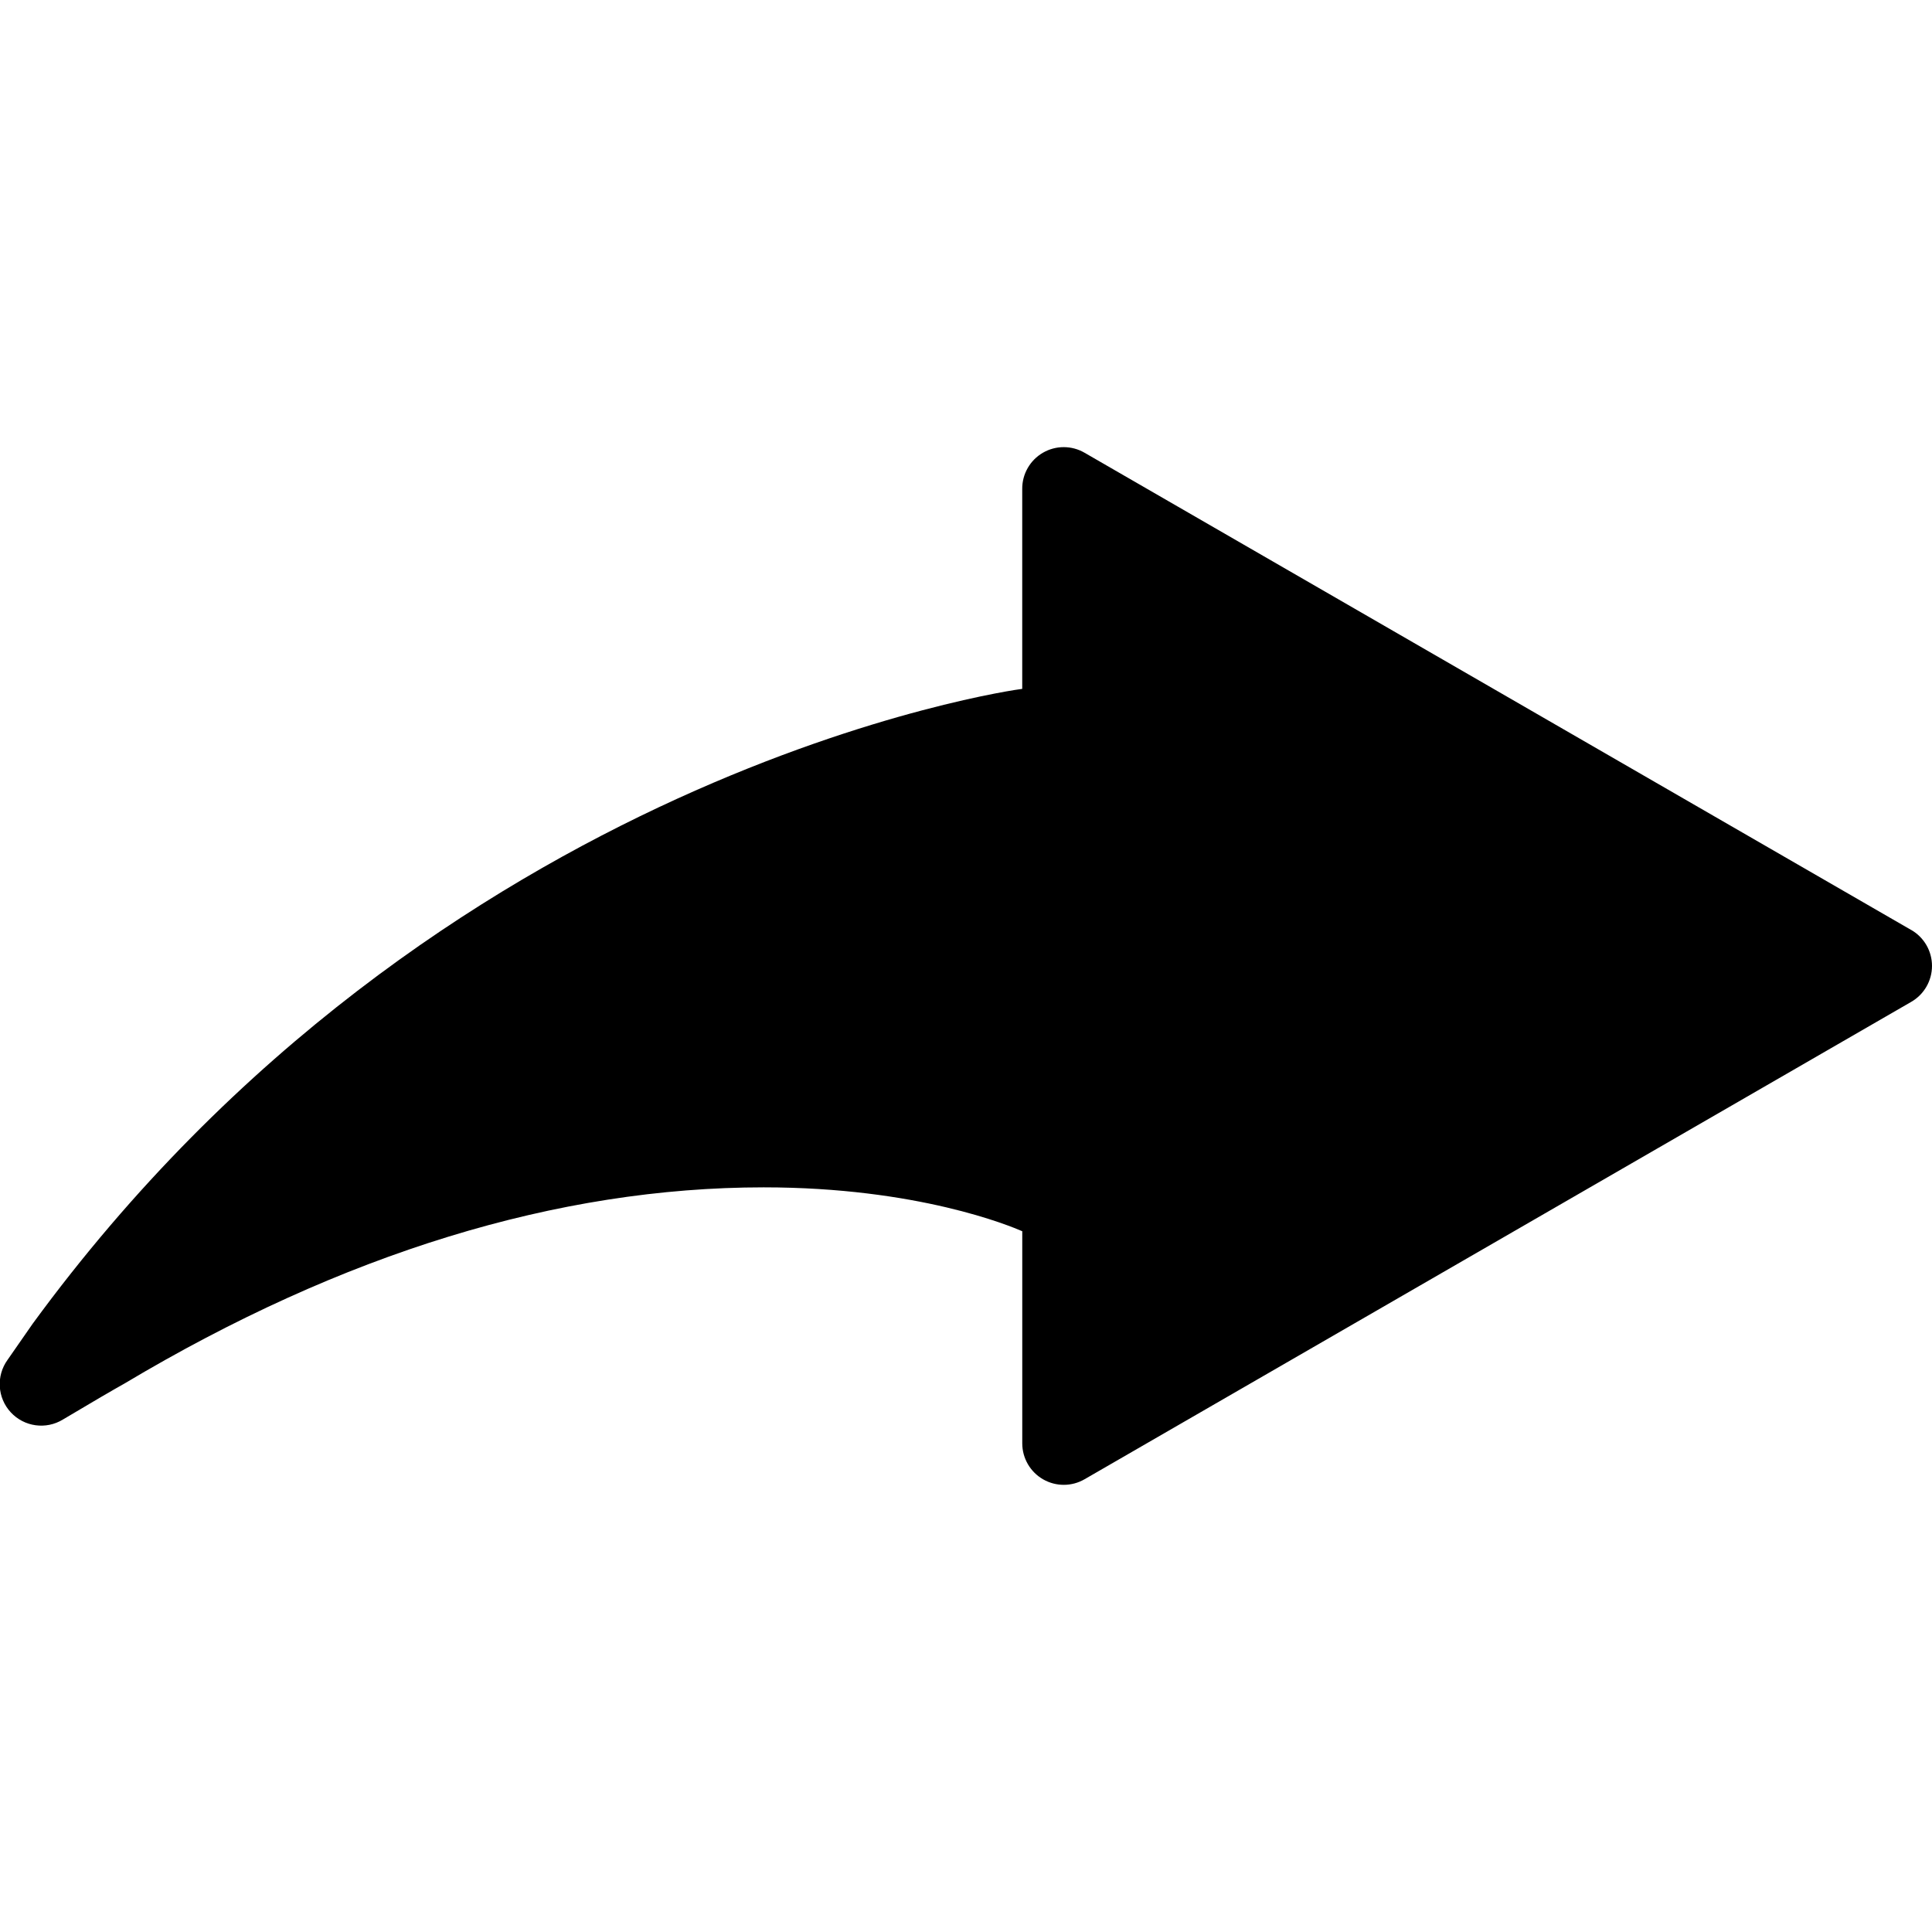
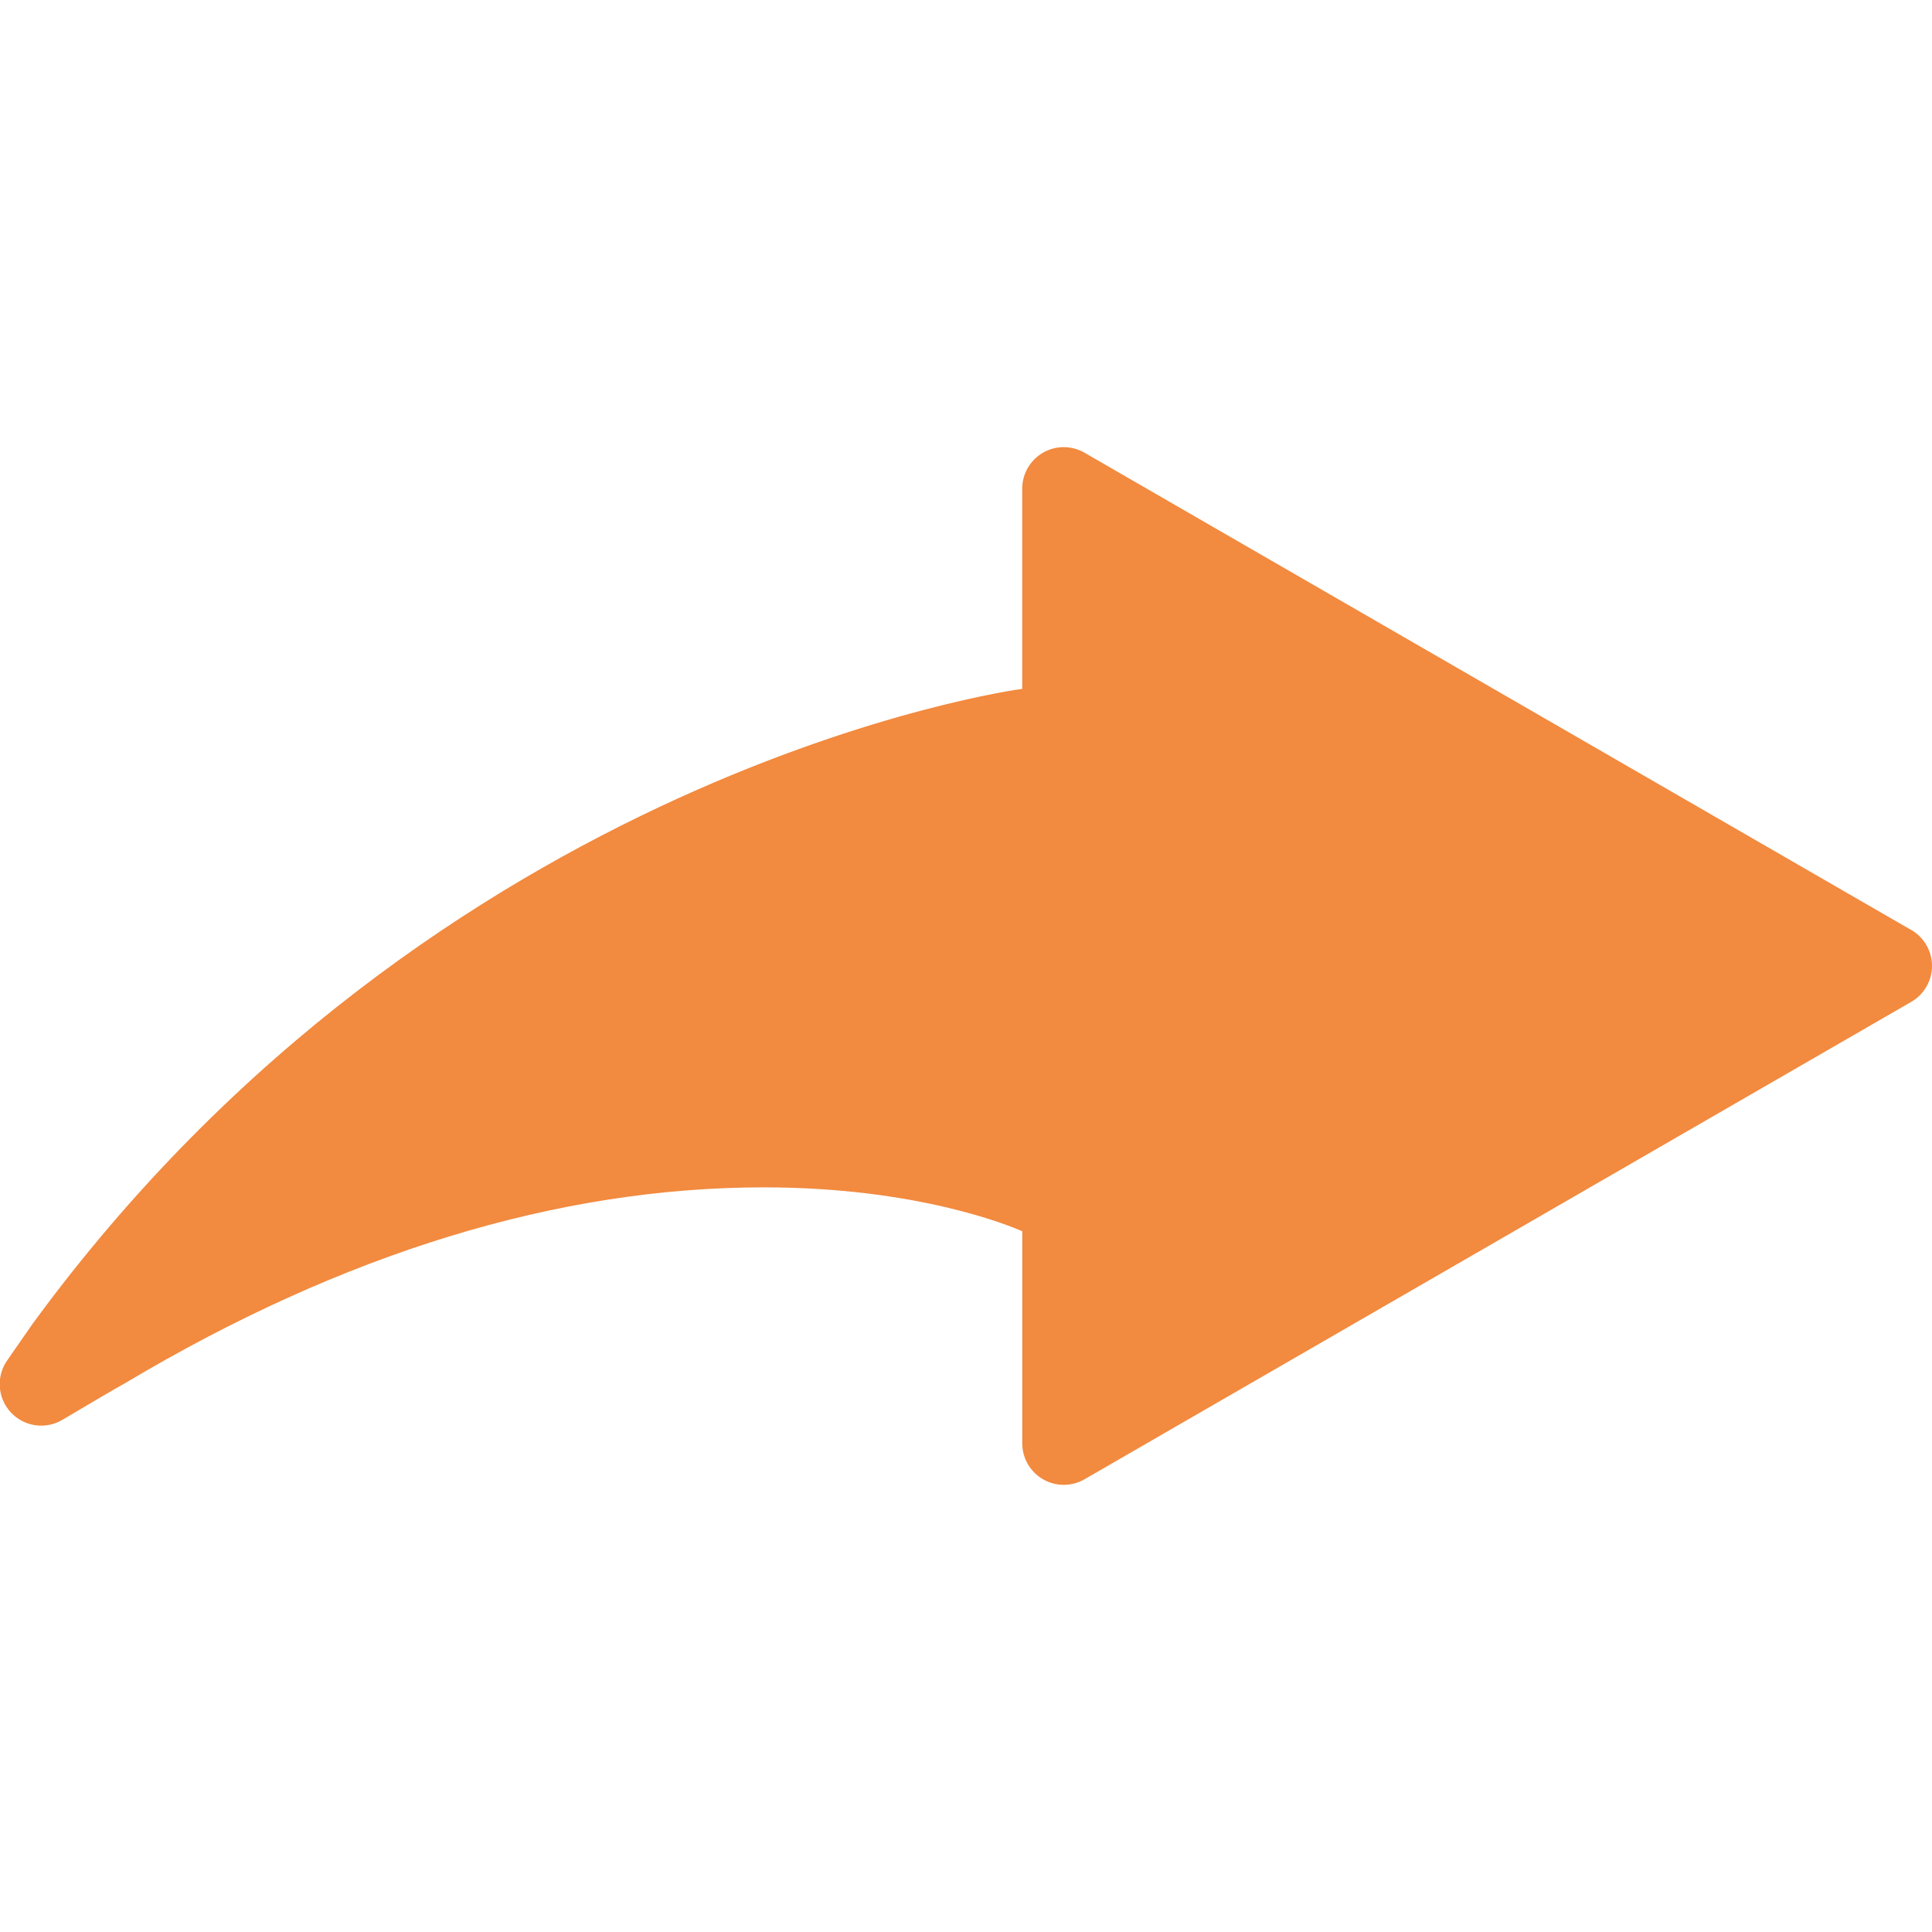
<svg xmlns="http://www.w3.org/2000/svg" id="Layer_1" data-name="Layer 1" viewBox="0 0 512 512">
-   <path d="M506.48,246.45,287.45,120a11,11,0,0,0-16.55,9.56v53h0C269.35,182.68,116,204,8.66,350.8L2,360.38a11,11,0,0,0,14.67,15.81l10-5.91c1.91-1.14,6.05-3.48,6.3-3.62,57.85-34.53,114.85-52,169.42-52,40.84,0,65.37,10.26,68.52,11.63v56.24A11,11,0,0,0,287.45,392l219-126.47a11,11,0,0,0,0-19.11Z" />
+   <path d="M506.48,246.45,287.45,120a11,11,0,0,0-16.55,9.56v53h0C269.35,182.68,116,204,8.66,350.8L2,360.38a11,11,0,0,0,14.67,15.81l10-5.91c1.91-1.14,6.05-3.48,6.3-3.62,57.85-34.53,114.85-52,169.42-52,40.84,0,65.37,10.26,68.52,11.63v56.24A11,11,0,0,0,287.45,392l219-126.47a11,11,0,0,0,0-19.11Z" fill="#f28a3f" />
</svg>
